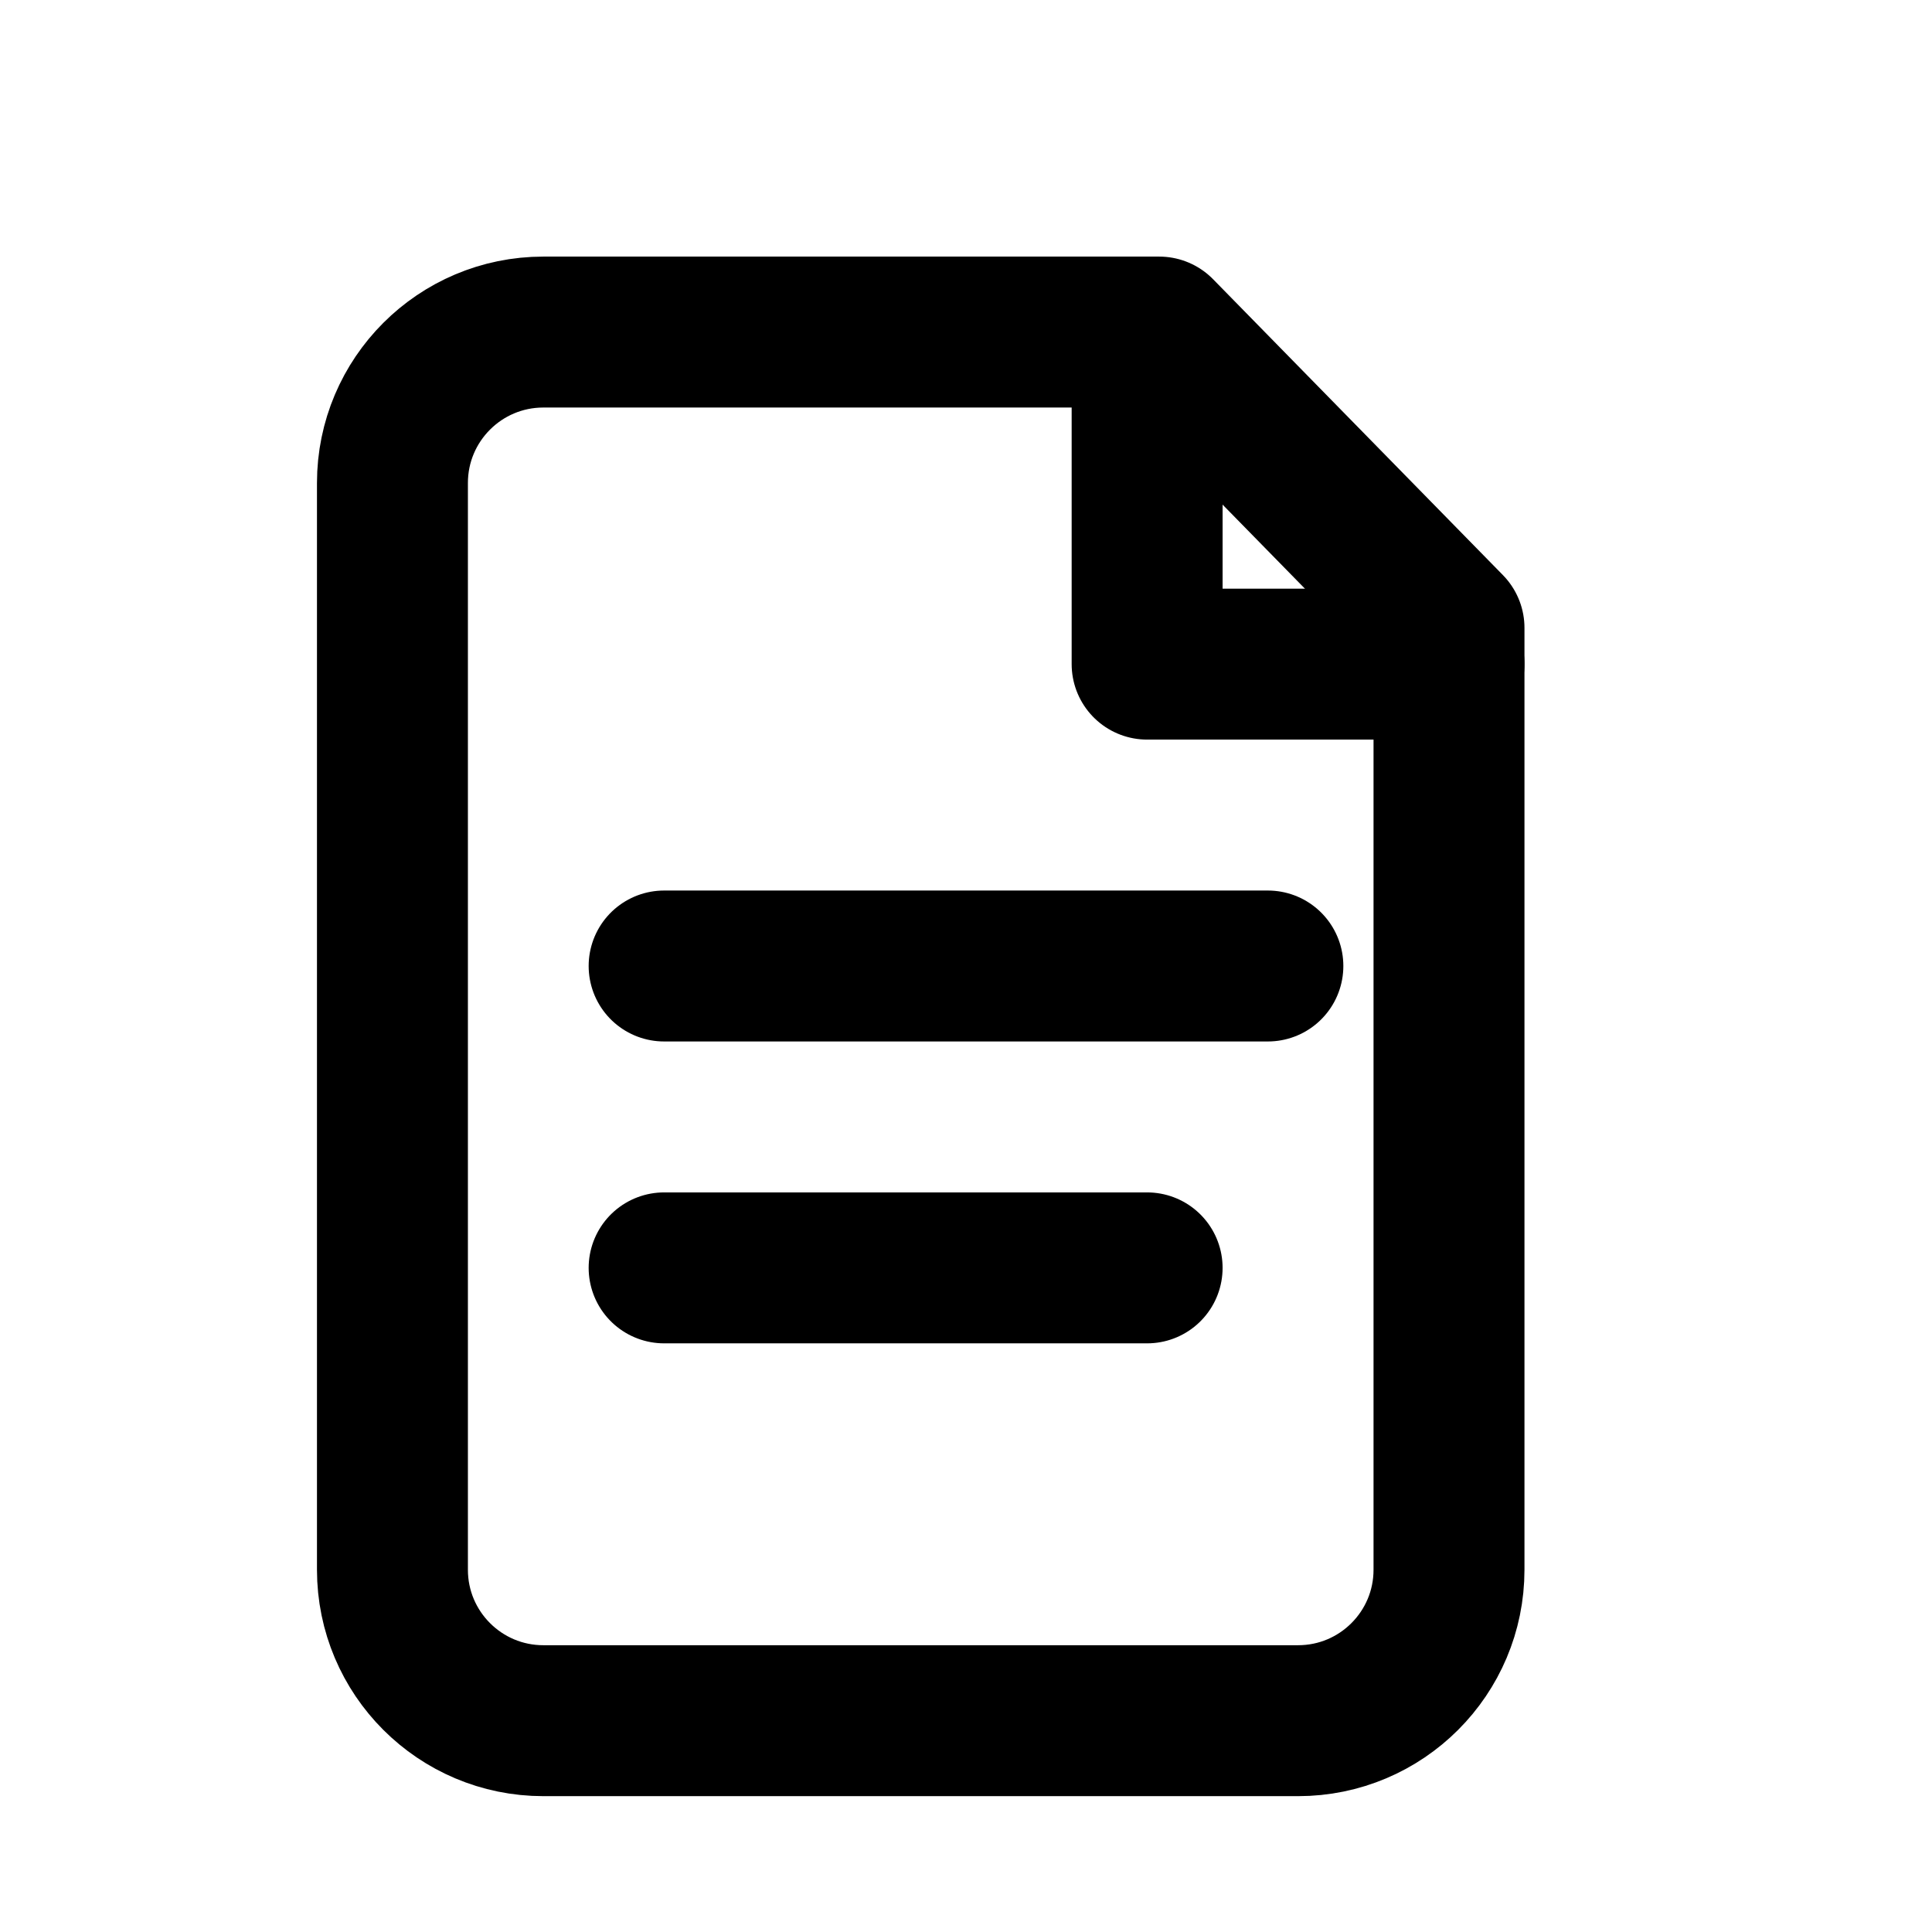
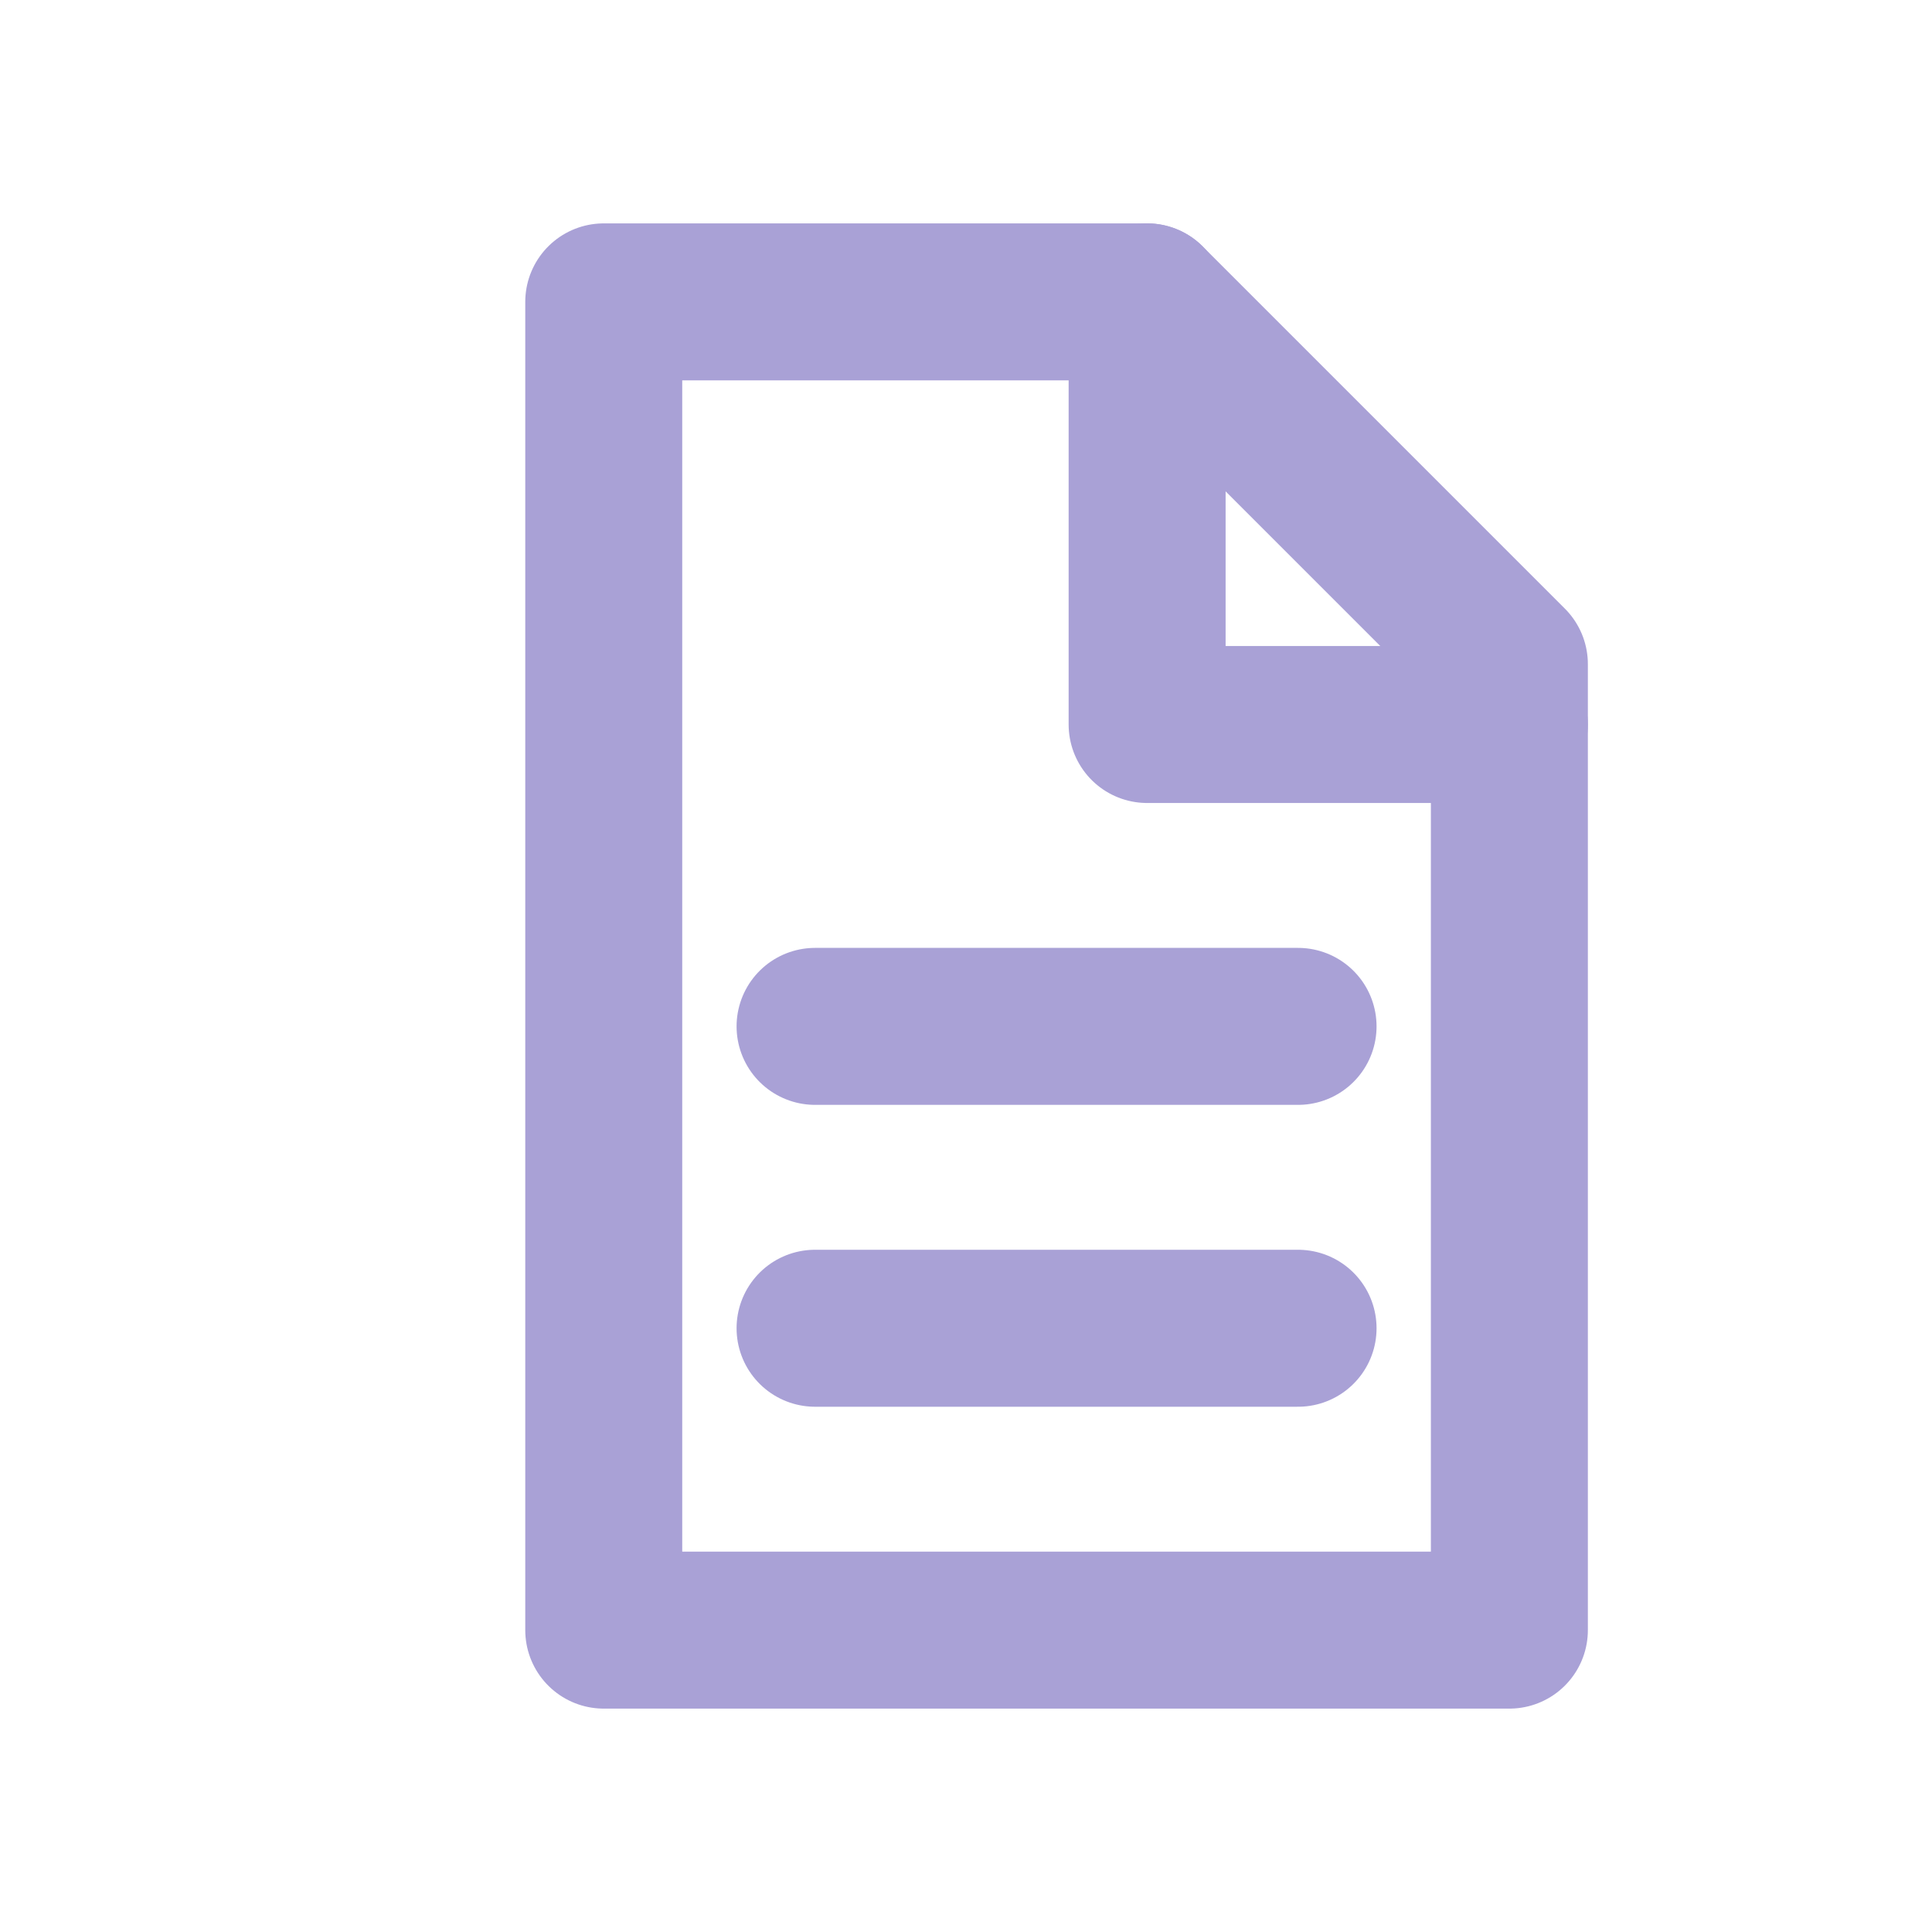
<svg xmlns="http://www.w3.org/2000/svg" width="32" height="32" viewBox="0 0 32 32" fill="none">
-   <path d="M9 5.5h10.2L24 10.4V26a2.5 2.5 0 0 1-2.5 2.5H9A2.5 2.5 0 0 1 6.5 26V8A2.5 2.5 0 0 1 9 5.5Z" stroke="currentColor" stroke-width="2.5" stroke-linejoin="round" />
-   <path d="M19 6v5h5M11 16h10M11 21h8" stroke="currentColor" stroke-width="2.5" stroke-linecap="round" stroke-linejoin="round" />
+   <path d="M10 5H19L25 11V27H10V5Z" stroke="#A9A1D6" stroke-width="2.6" stroke-linejoin="round" />
+   <path d="M19 5V12H25M13.5 17H21.5M13.5 22H21.5" stroke="#A9A1D6" stroke-width="2.6" stroke-linecap="round" stroke-linejoin="round" />
</svg>
